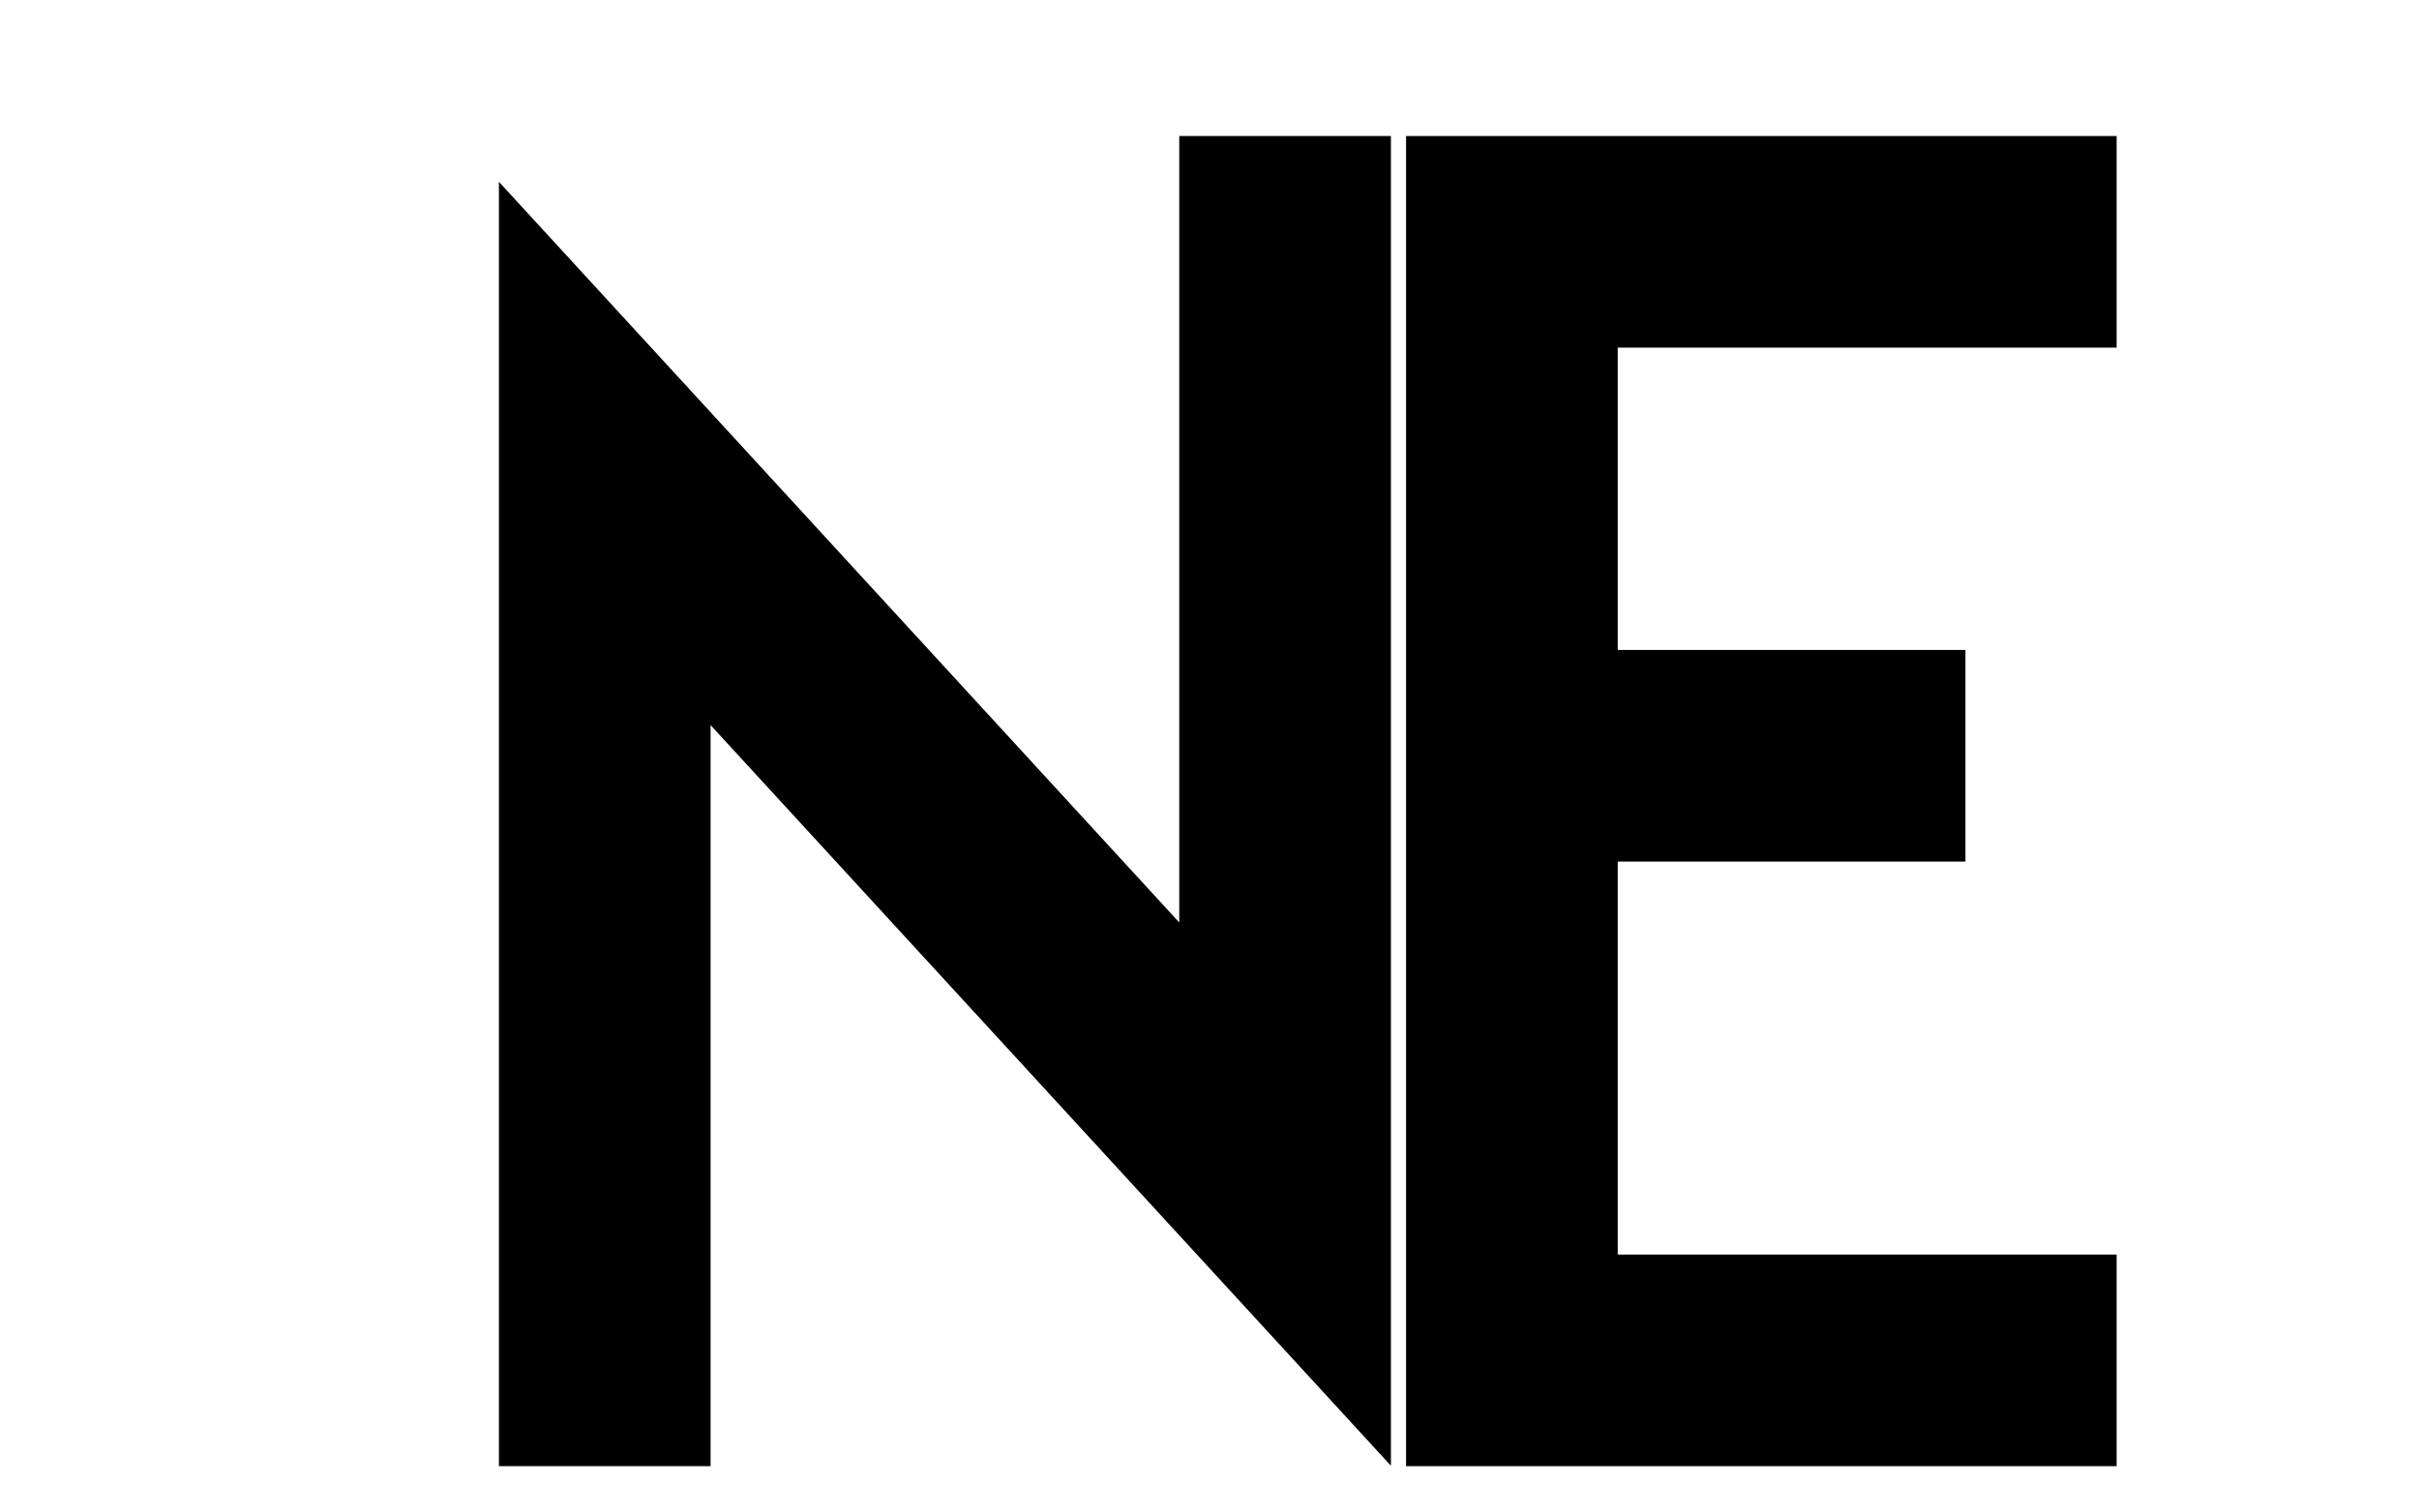
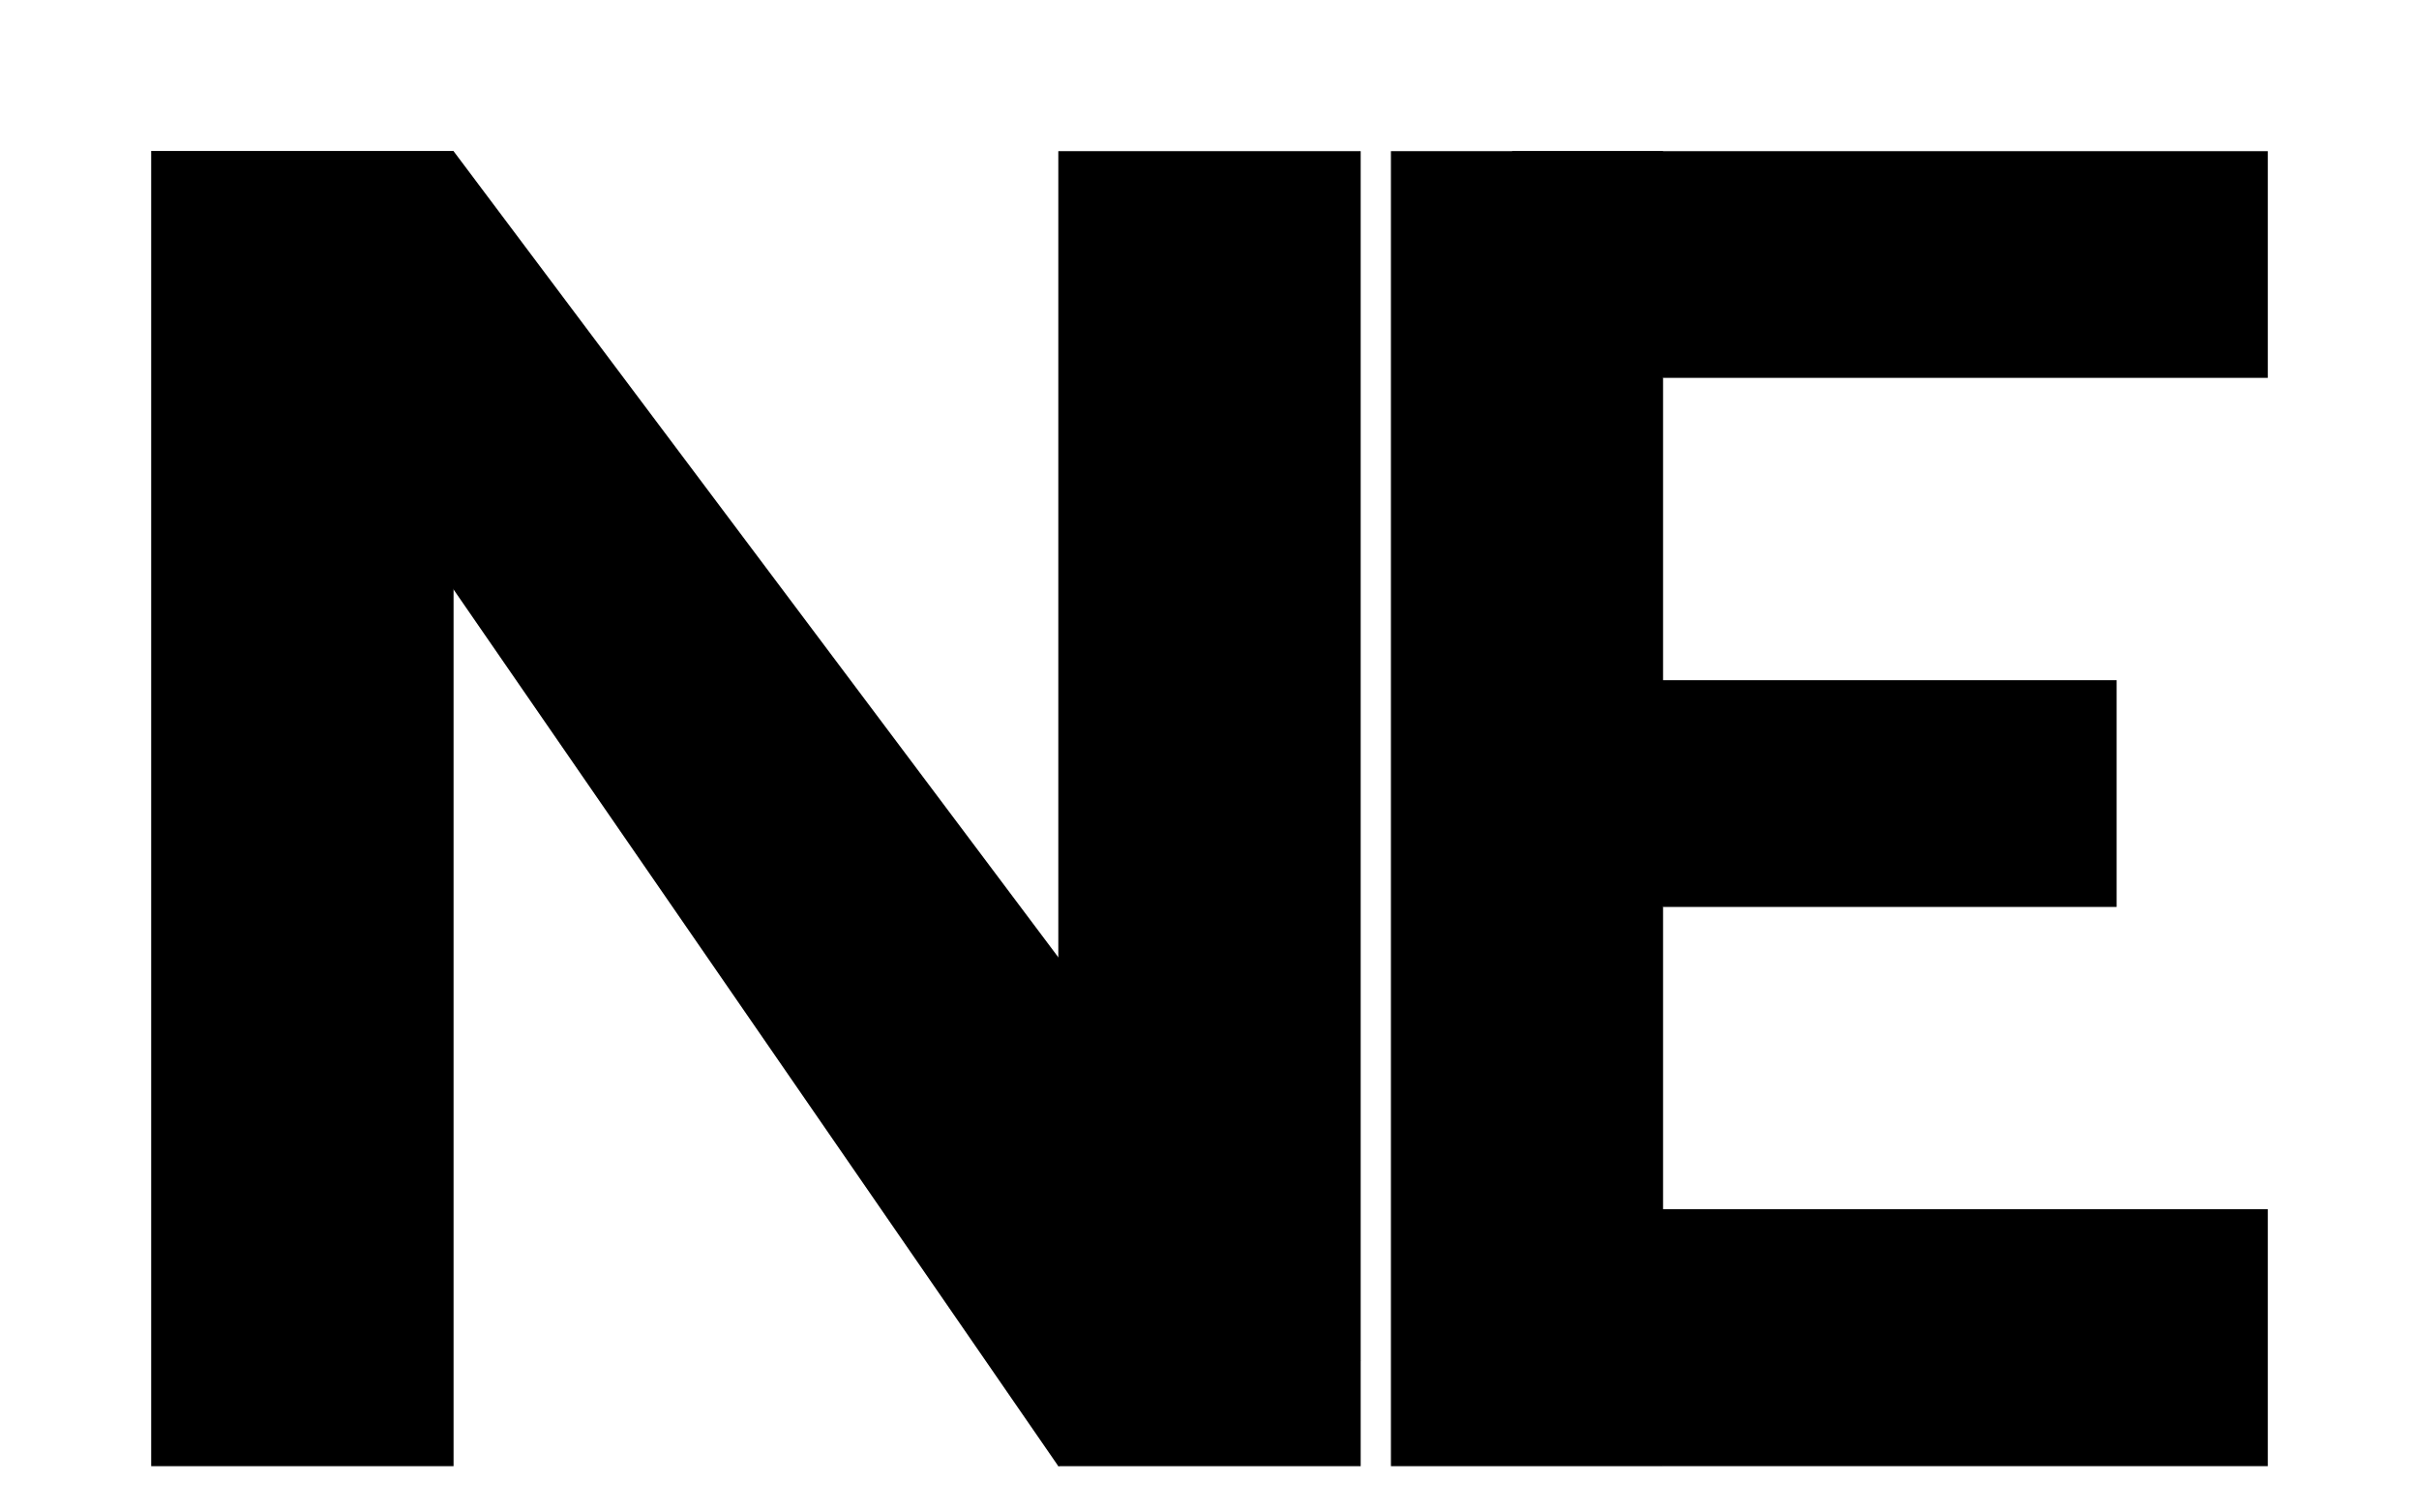
<svg xmlns="http://www.w3.org/2000/svg" width="800" height="500" viewBox="0 0 100 100">
-   <path d="M10 97 L10 30 L55 79 L55 9" fill="none" stroke="black" stroke-width="14" />
-   <path d="M70 16 L110 16 M70 50 L100 50 M70 90 L110 90 M70 9 L70 97" fill="none" stroke="black" stroke-width="14" />
+   <polygon points="-20,10 0,10 0,97 -20,97" fill="black" />
+   <polygon points="-20,10 0,10 60,90 40,97" fill="black" />
+   <polygon points="40,10 60,10 60,97 40,97" fill="black" />
+   <polygon points="62,10 80,10 80,97 62,97" fill="black" />
+   <polygon points="70,10 120,10 120,25 80,25" fill="black" />
+   <polygon points="70,45 110,45 110,60 80,60" fill="black" />
+   <polygon points="70,80 120,80 120,97 80,97" fill="black" />
</svg>
